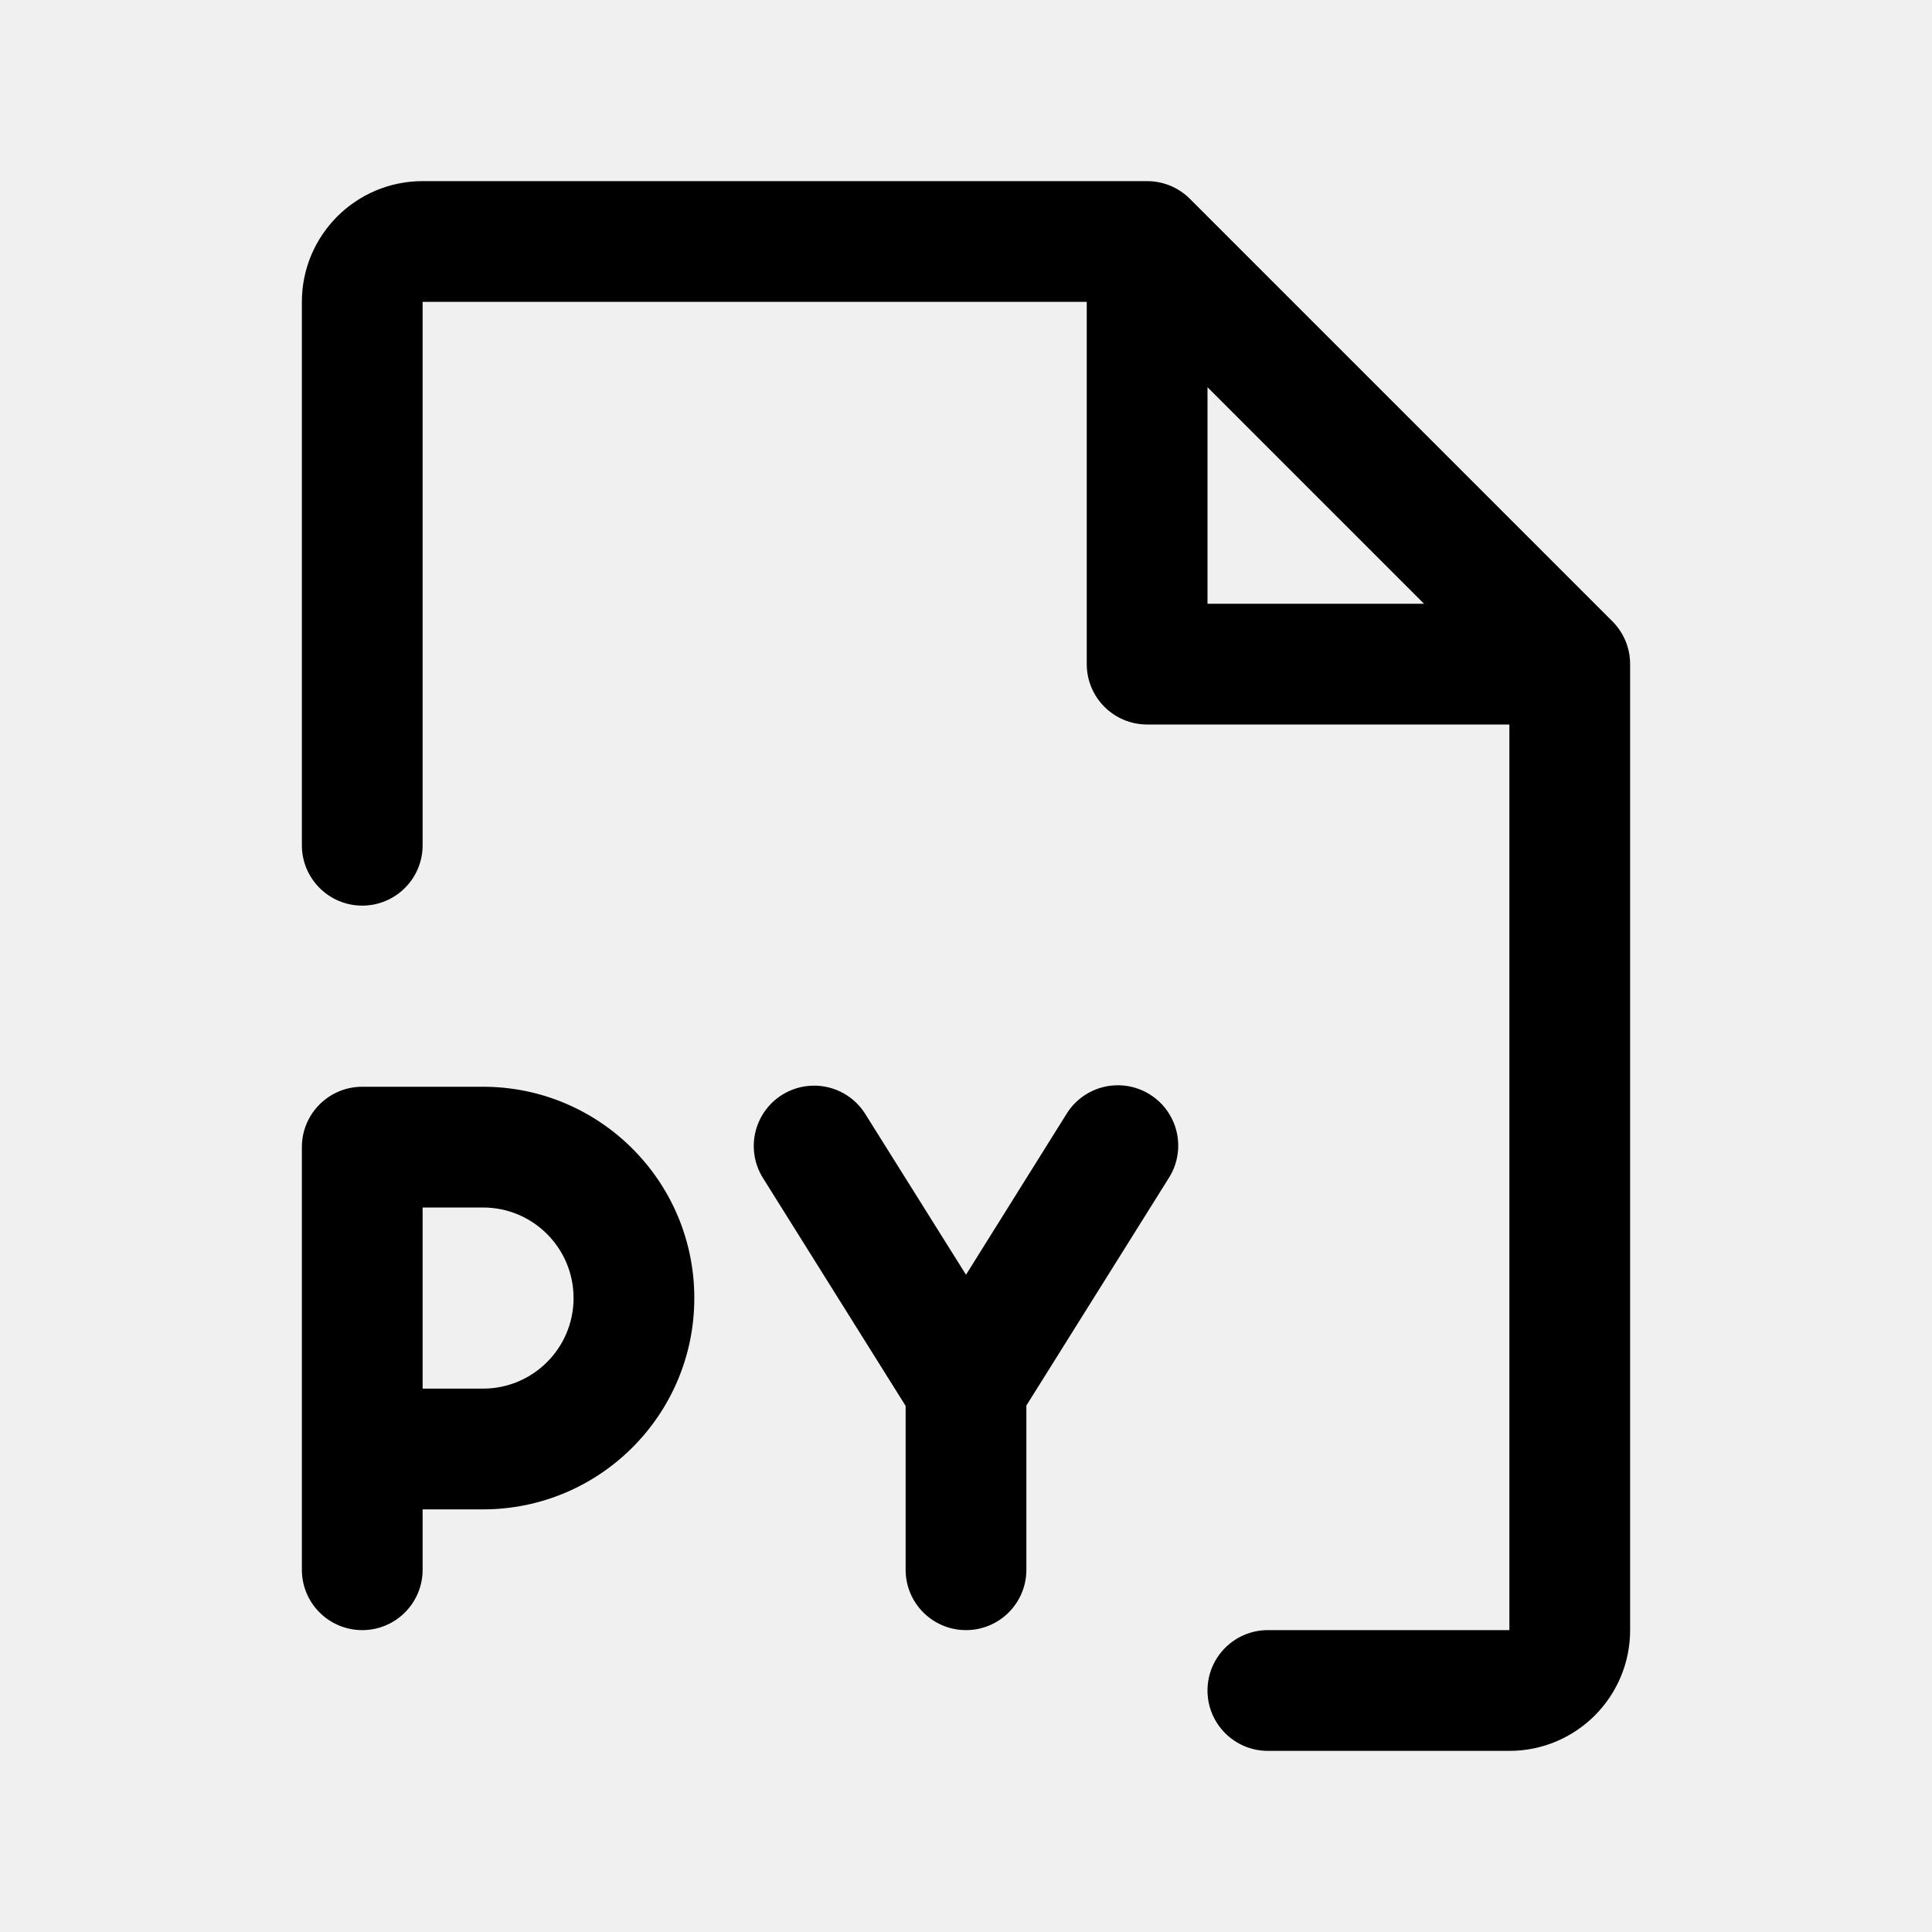
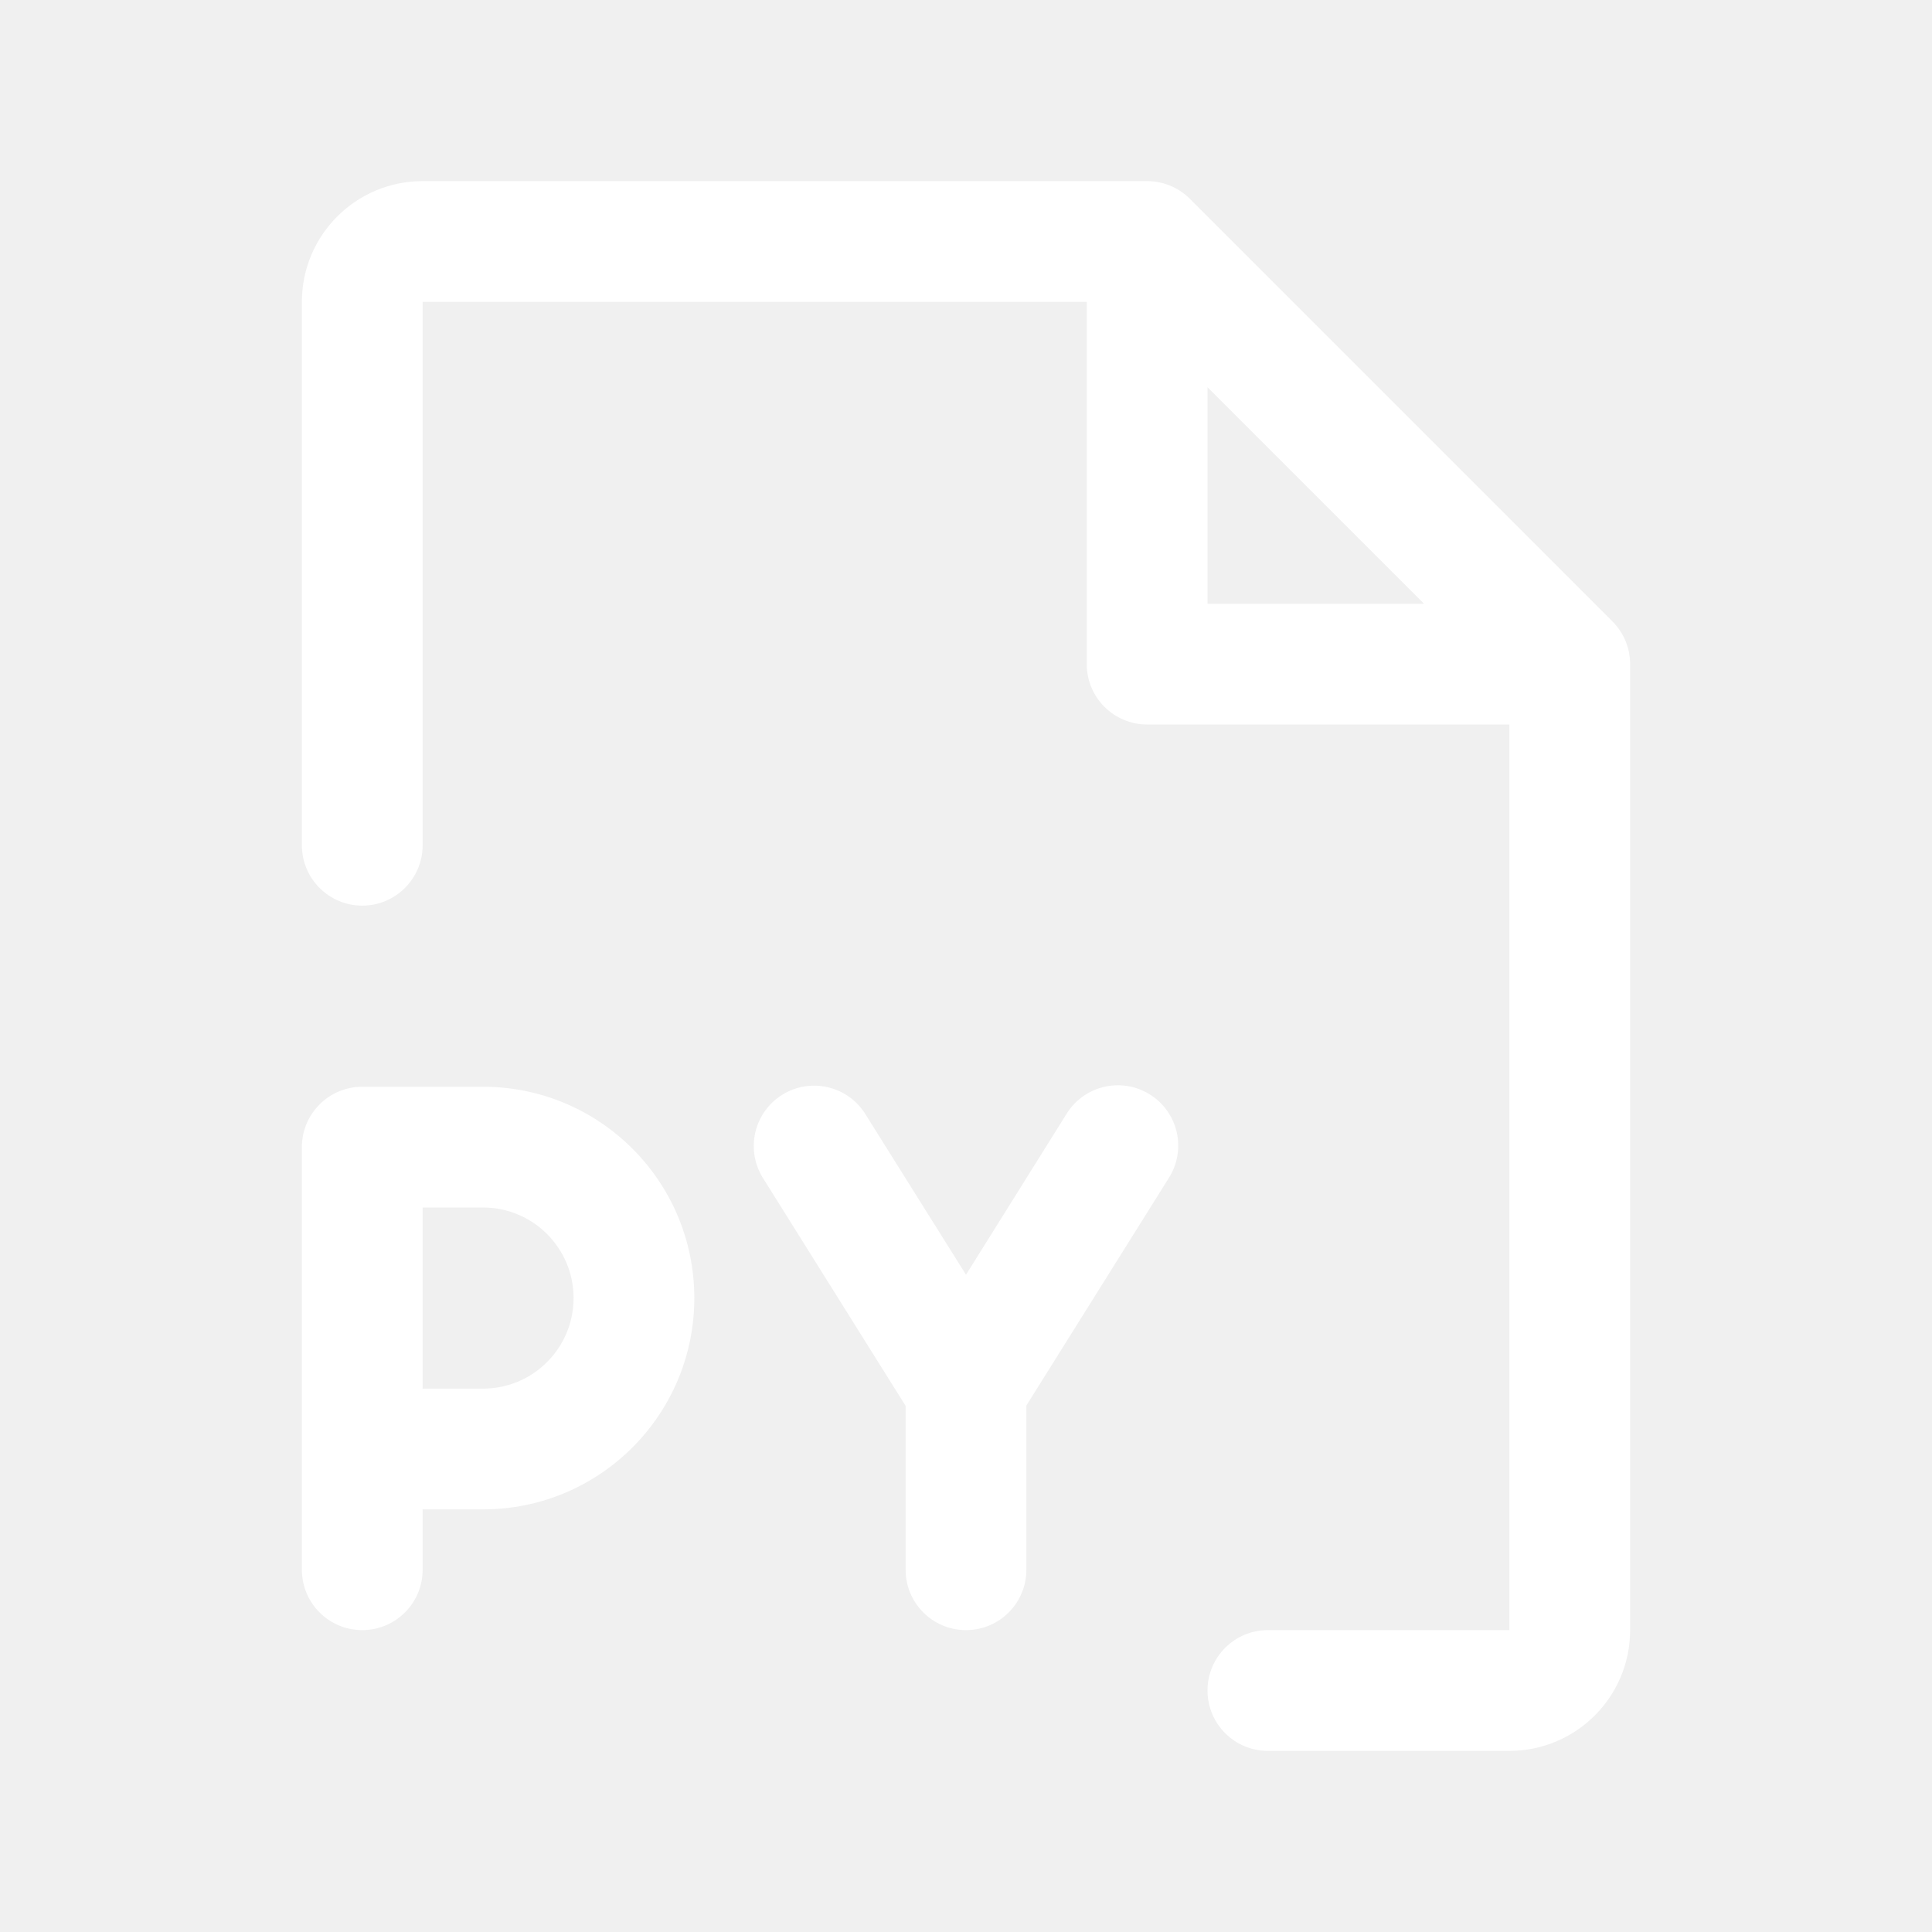
- <svg xmlns="http://www.w3.org/2000/svg" width="32" height="32" fill="#000000" viewBox="0 0 256 256">
+ <svg xmlns="http://www.w3.org/2000/svg" width="32" height="32" fill="#ffffff" viewBox="0 0 256 256">
  <path d="M213.66,82.34l-56-56A8,8,0,0,0,152,24H56A16,16,0,0,0,40,40v72a8,8,0,0,0,16,0V40h88V88a8,8,0,0,0,8,8h48V216H168a8,8,0,0,0,0,16h32a16,16,0,0,0,16-16V88A8,8,0,0,0,213.66,82.34ZM160,51.31,188.69,80H160ZM64,144H48a8,8,0,0,0-8,8v56a8,8,0,0,0,16,0v-8h8a28,28,0,0,0,0-56Zm0,40H56V160h8a12,12,0,0,1,0,24Zm90.78-27.76-18.78,30V208a8,8,0,0,1-16,0V186.29l-18.78-30a8,8,0,1,1,13.56-8.48L128,168.91l13.22-21.15a8,8,0,1,1,13.56,8.48Z" />
</svg>
